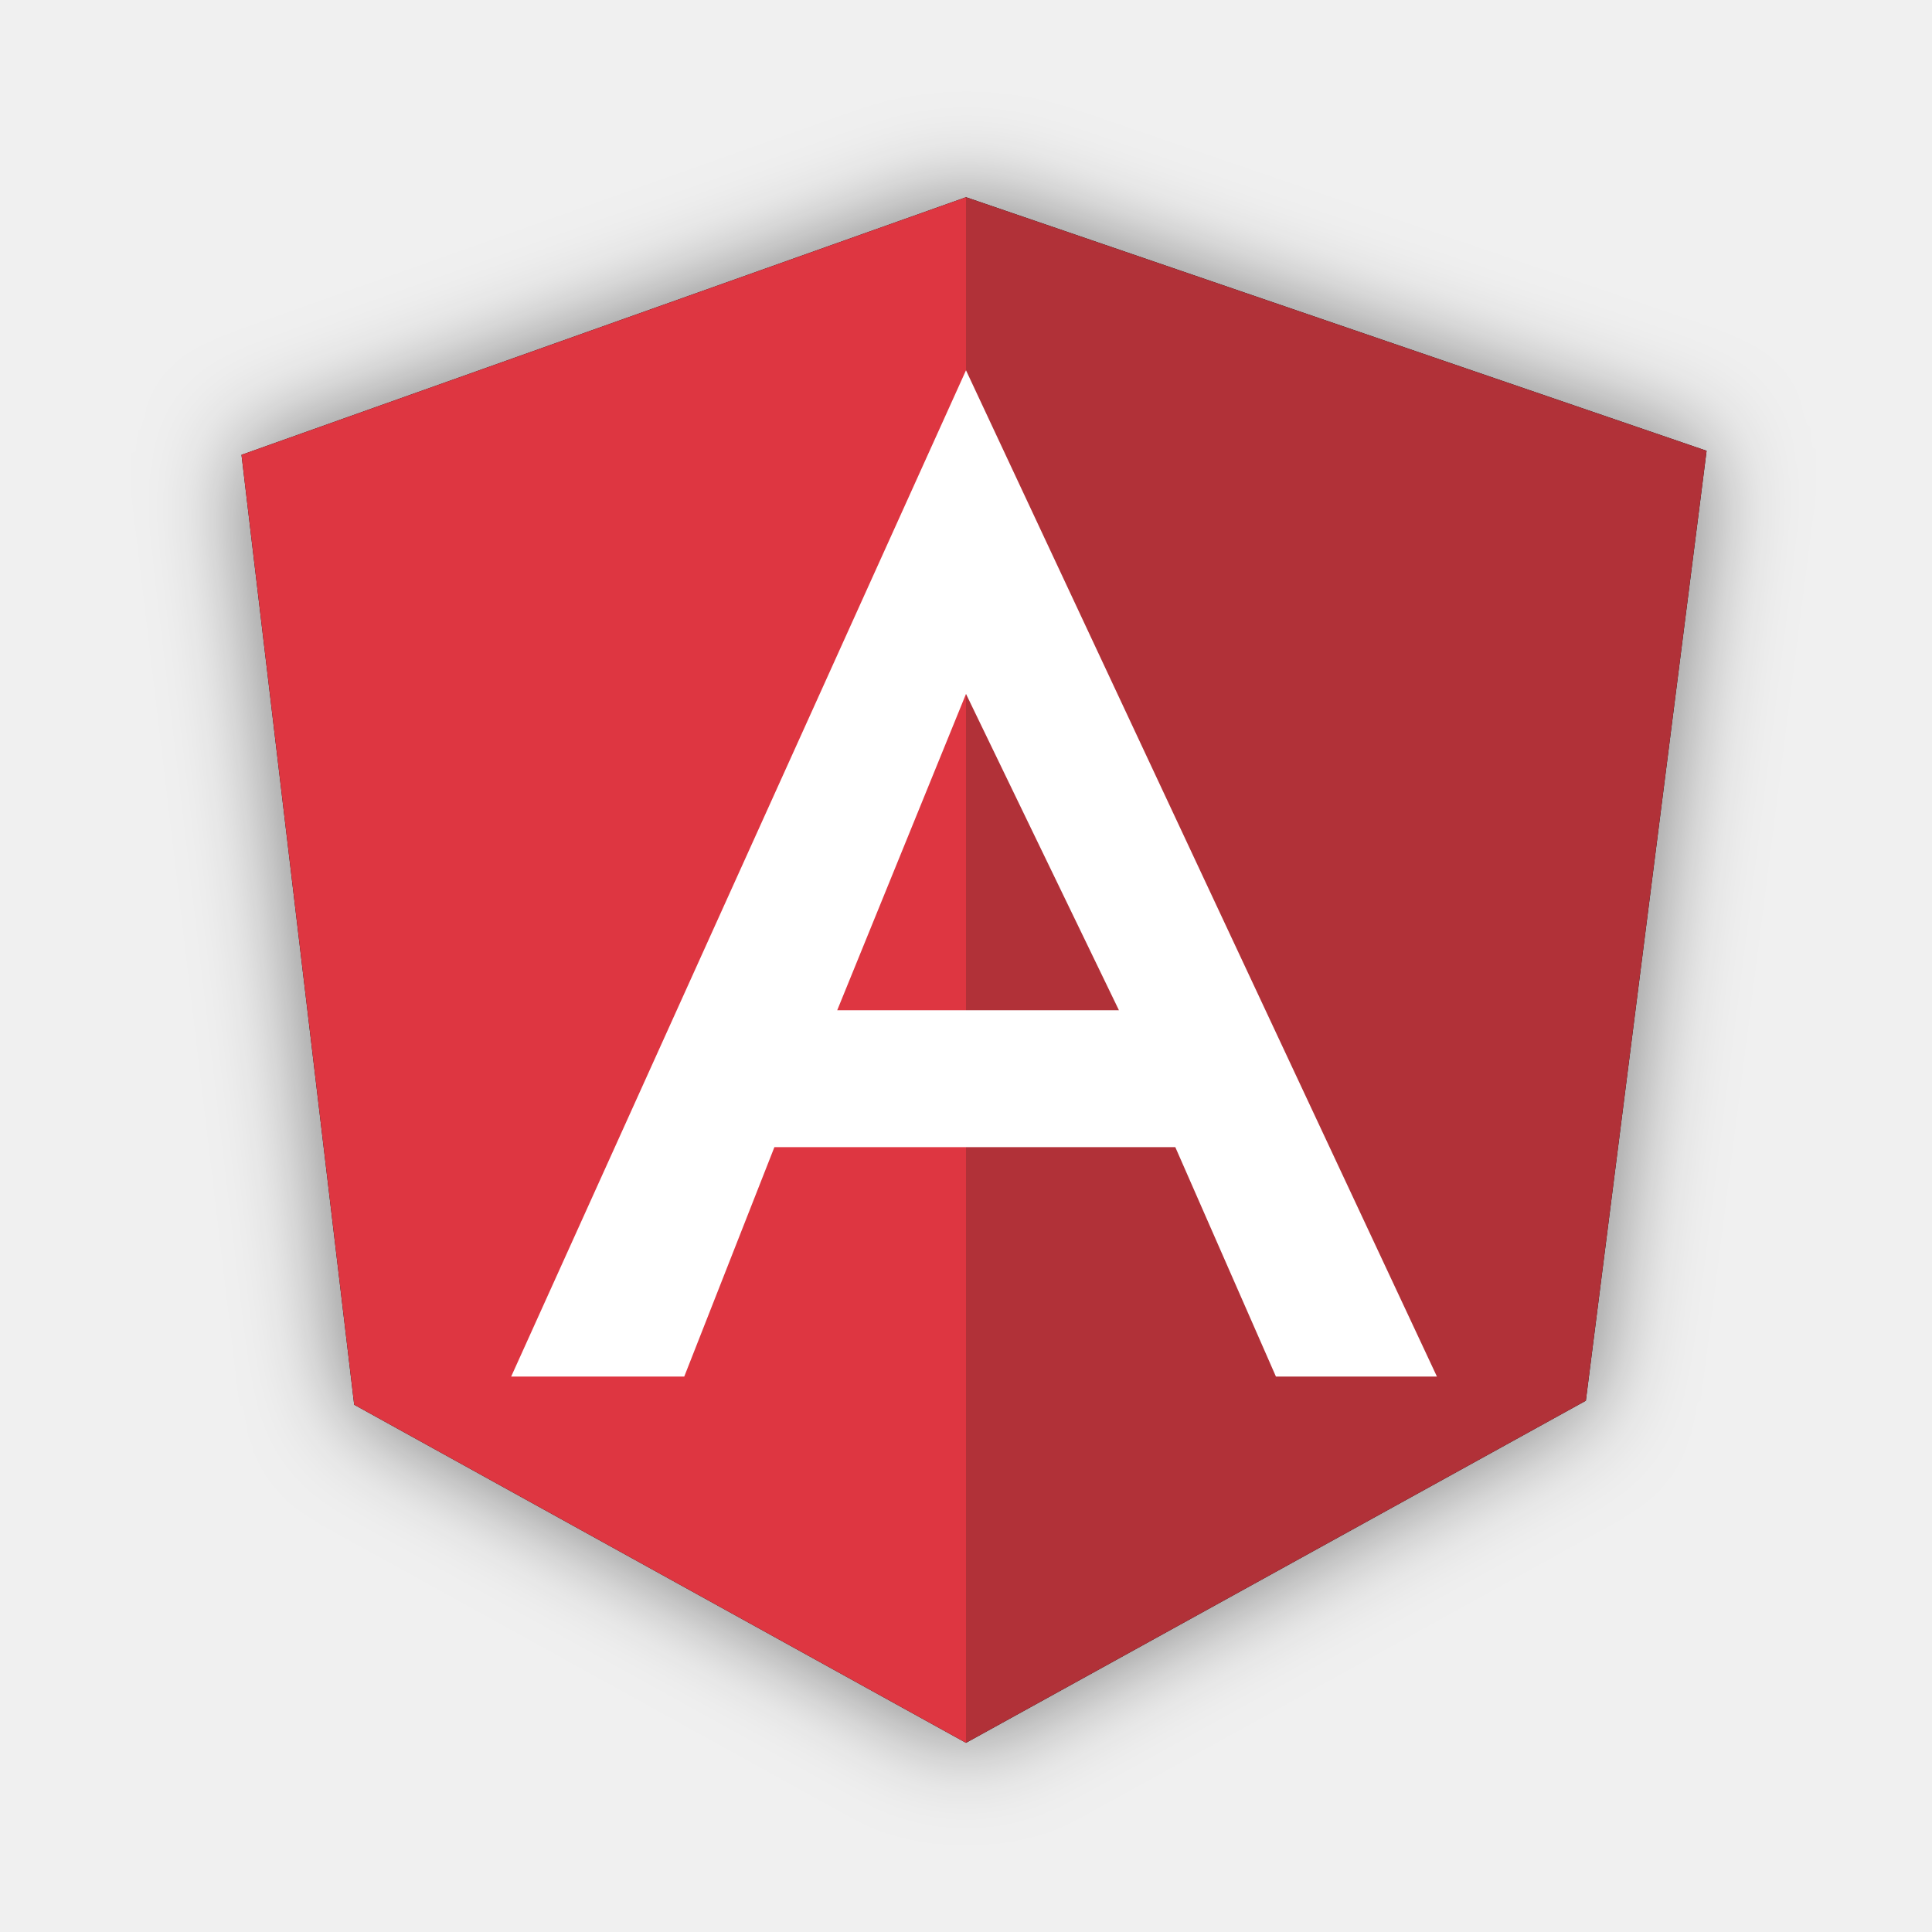
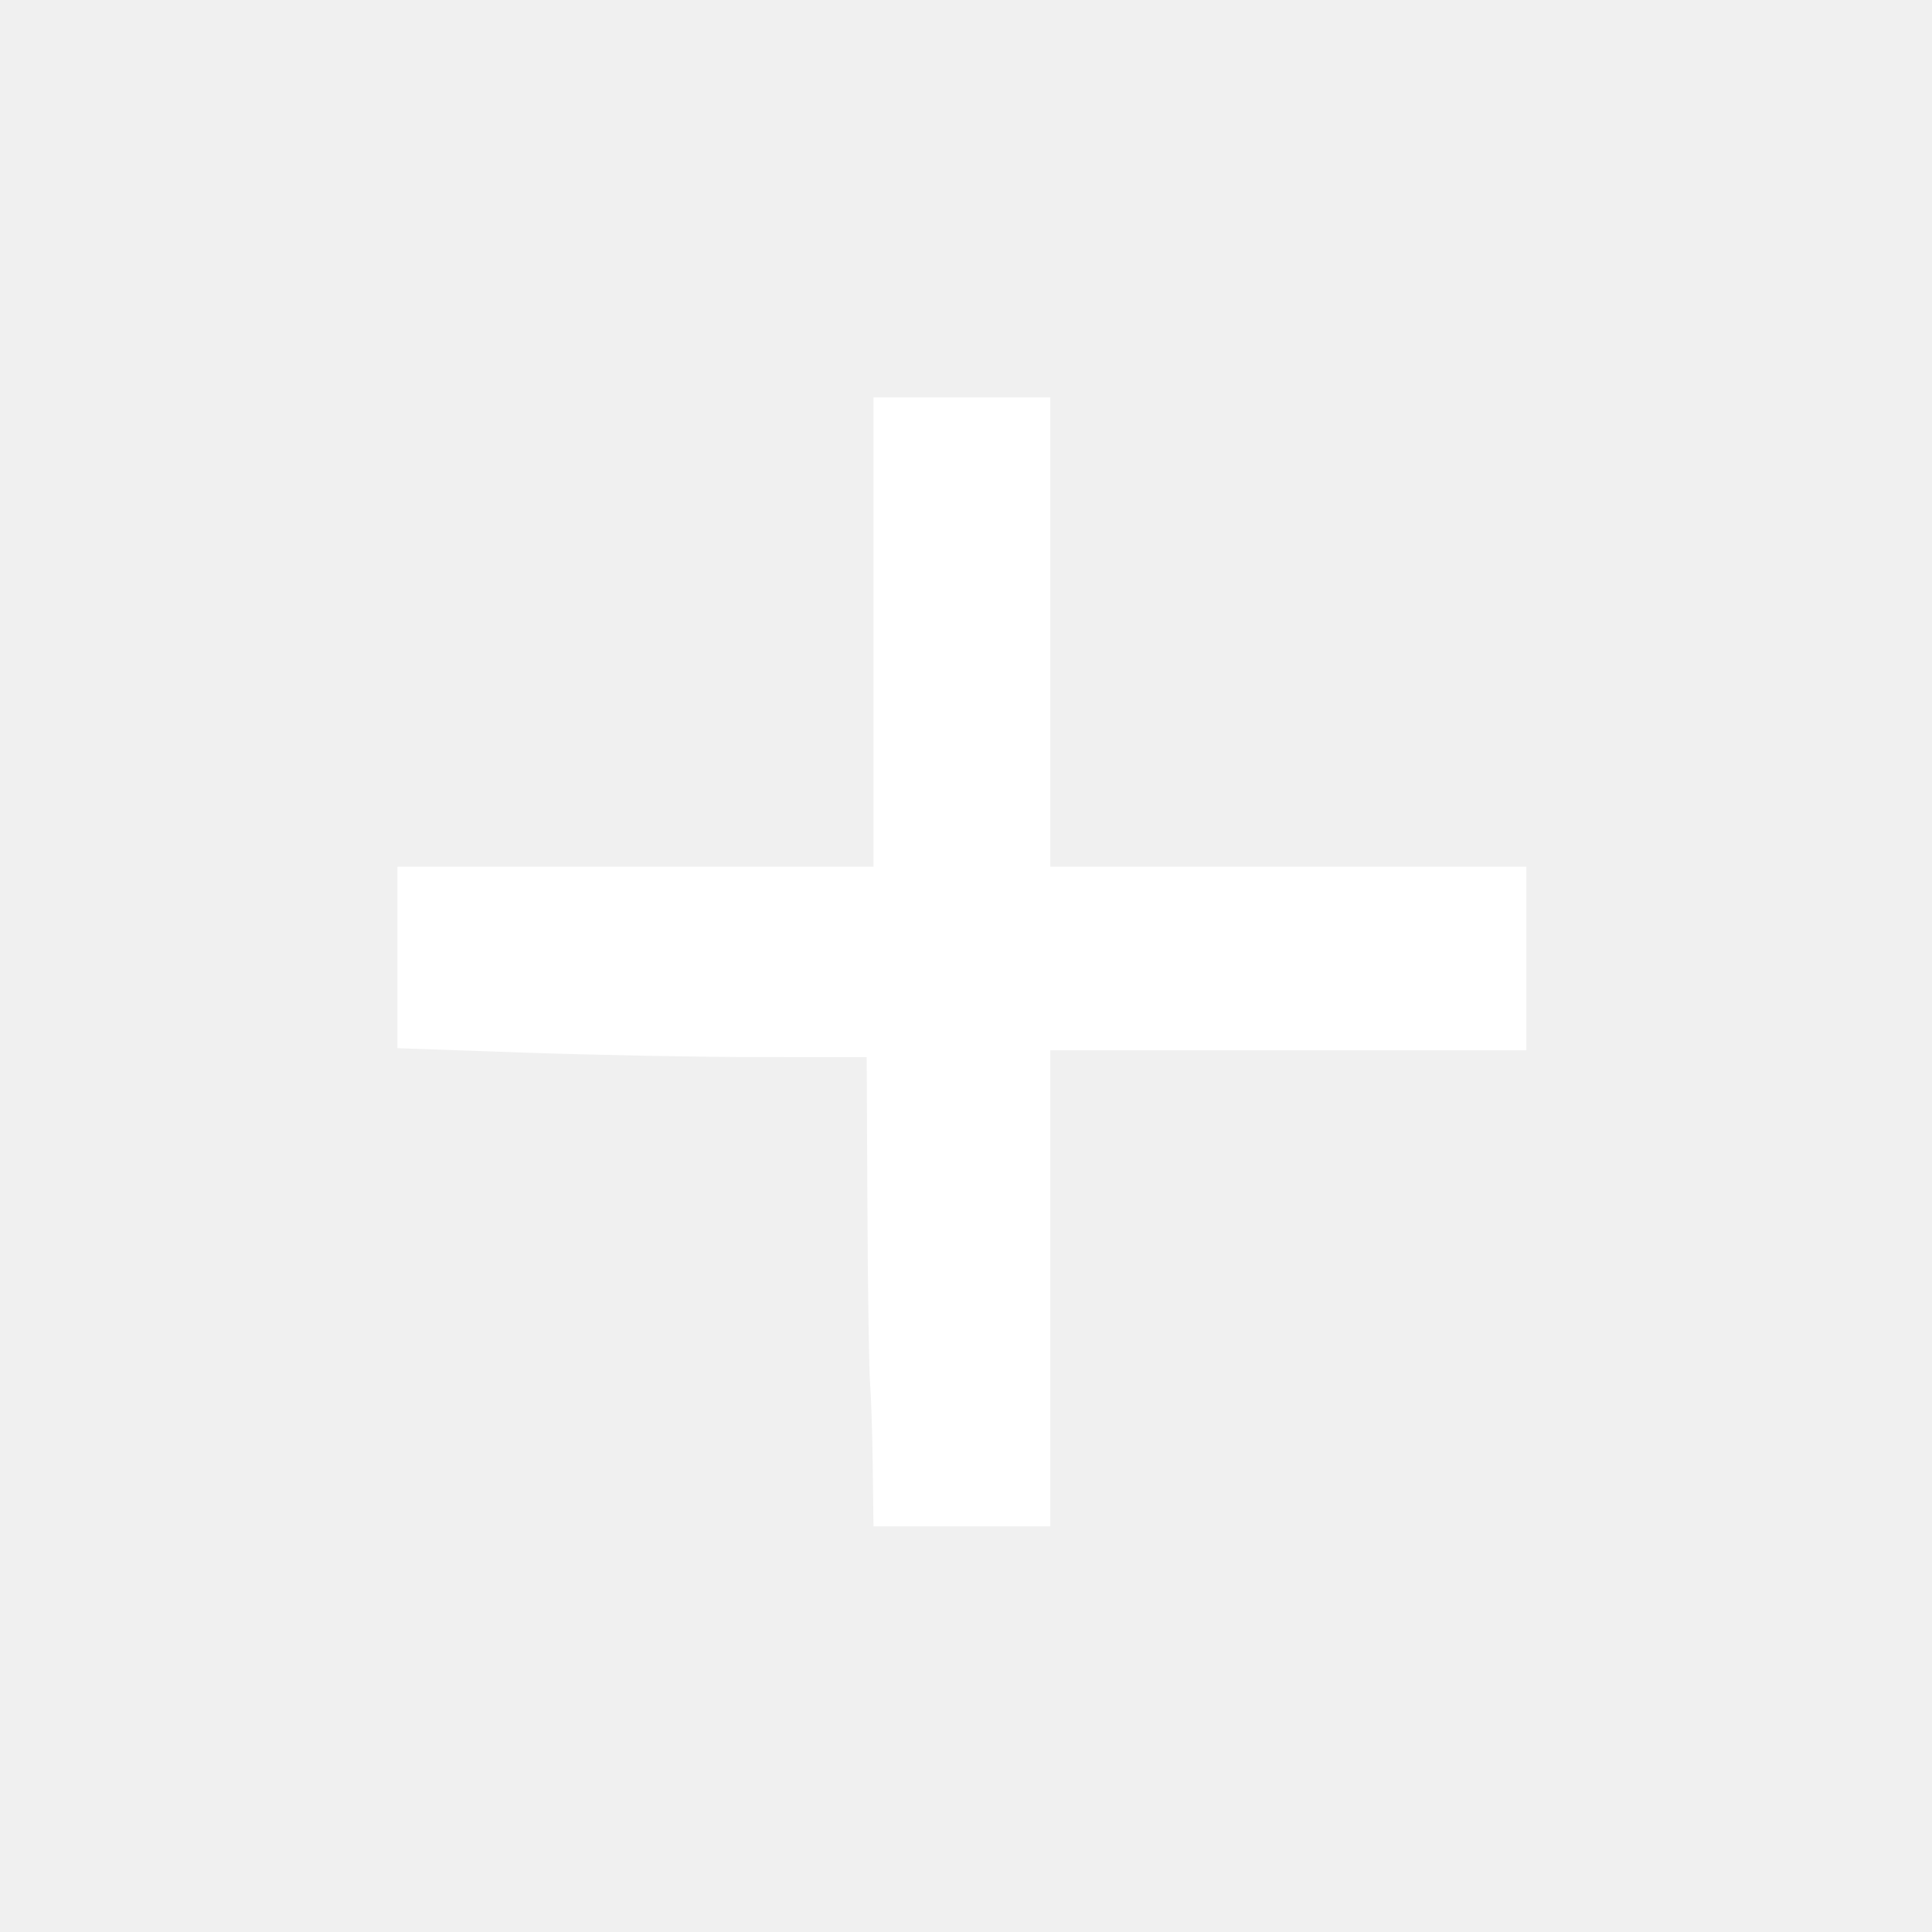
- <svg xmlns="http://www.w3.org/2000/svg" viewBox="-10 -10 120 120">
-   <defs>
+ <svg xmlns="http://www.w3.org/2000/svg" viewBox="-10 -10 120 120" id="svg2" version="1.1">
+   <defs id="defs4">
    <filter id="shadow" x="-50%" y="-50%" width="200%" height="200%">
-       <feOffset result="offOut" in="SourceAlpha" dx="0" dy="0" />
-       <feGaussianBlur result="blurOut" in="offOut" stdDeviation="3" />
-       <feComponentTransfer in="blurOut" result="opacityOut">
-         <feFuncA type="linear" slope="0.5" />
+       <feOffset result="offOut" in="SourceAlpha" dx="0" dy="0" id="feOffset7" />
+       <feGaussianBlur result="blurOut" in="offOut" stdDeviation="3" id="feGaussianBlur9" />
+       <feComponentTransfer in="blurOut" result="opacityOut" id="feComponentTransfer11">
+         <feFuncA type="linear" slope="0.5" id="feFuncA13" />
      </feComponentTransfer>
-       <feBlend in="SourceGraphic" in2="opacityOut" mode="normal" />
+       <feBlend in="SourceGraphic" in2="opacityOut" mode="normal" id="feBlend15" />
    </filter>
  </defs>
-   <path d="      M 5 18.25      L 50 2.25      L 96 18      L 88.5 77      L 50 98.25      L 12 77.25      Z" fill="black" filter="url(#shadow)" class="outline" />
-   <path d="      M 5 18.25      L 50 2.25      L 50 98.25      L 12 77.25      Z" fill="#de3641" class="left" />
-   <path d="      M 50 2.25      L 96 18      L 88.5 77      L 50 98.25      Z" fill="#b13138" class="right" />
-   <path d="      M 50 13      L 79.25 75.5      L 69.25 75.5      L 63 61.25      L 50 61.25      L 50 52.75      L 59.5 52.75      L 50 33.1      L 42 52.75      L 50 52.75      L 50 61.25      L 38.1 61.25      L 32.5 75.5      L 21.75 75.5      Z" fill="white" class="letter" />
+   <path style="opacity:1;fill:#ffffff;fill-opacity:1;stroke:none;stroke-width:0.253;stroke-linecap:round;stroke-linejoin:round;stroke-miterlimit:0;stroke-dasharray:none;stroke-dashoffset:0;stroke-opacity:1" d="m 44.209,81.11 c -0.025,-2.033 -0.1,-4.361 -0.166,-5.174 -0.066,-0.813 -0.141,-5.708 -0.166,-10.877 l -0.046,-9.399 -6.653,-9.75e-4 C 33.52,55.658 26.962,55.533 22.606,55.381 l -7.92,-0.277 0,-5.636 0,-5.636 14.784,0 14.784,0 0,-14.573 0,-14.573 5.491,0 5.491,0 0,14.573 0,14.573 14.784,0 14.784,0 0,5.702 0,5.702 -14.784,0 -14.784,0 0,14.784 0,14.784 -5.491,0 -5.491,0 -0.046,-3.696 z" id="path3350" />
</svg>
